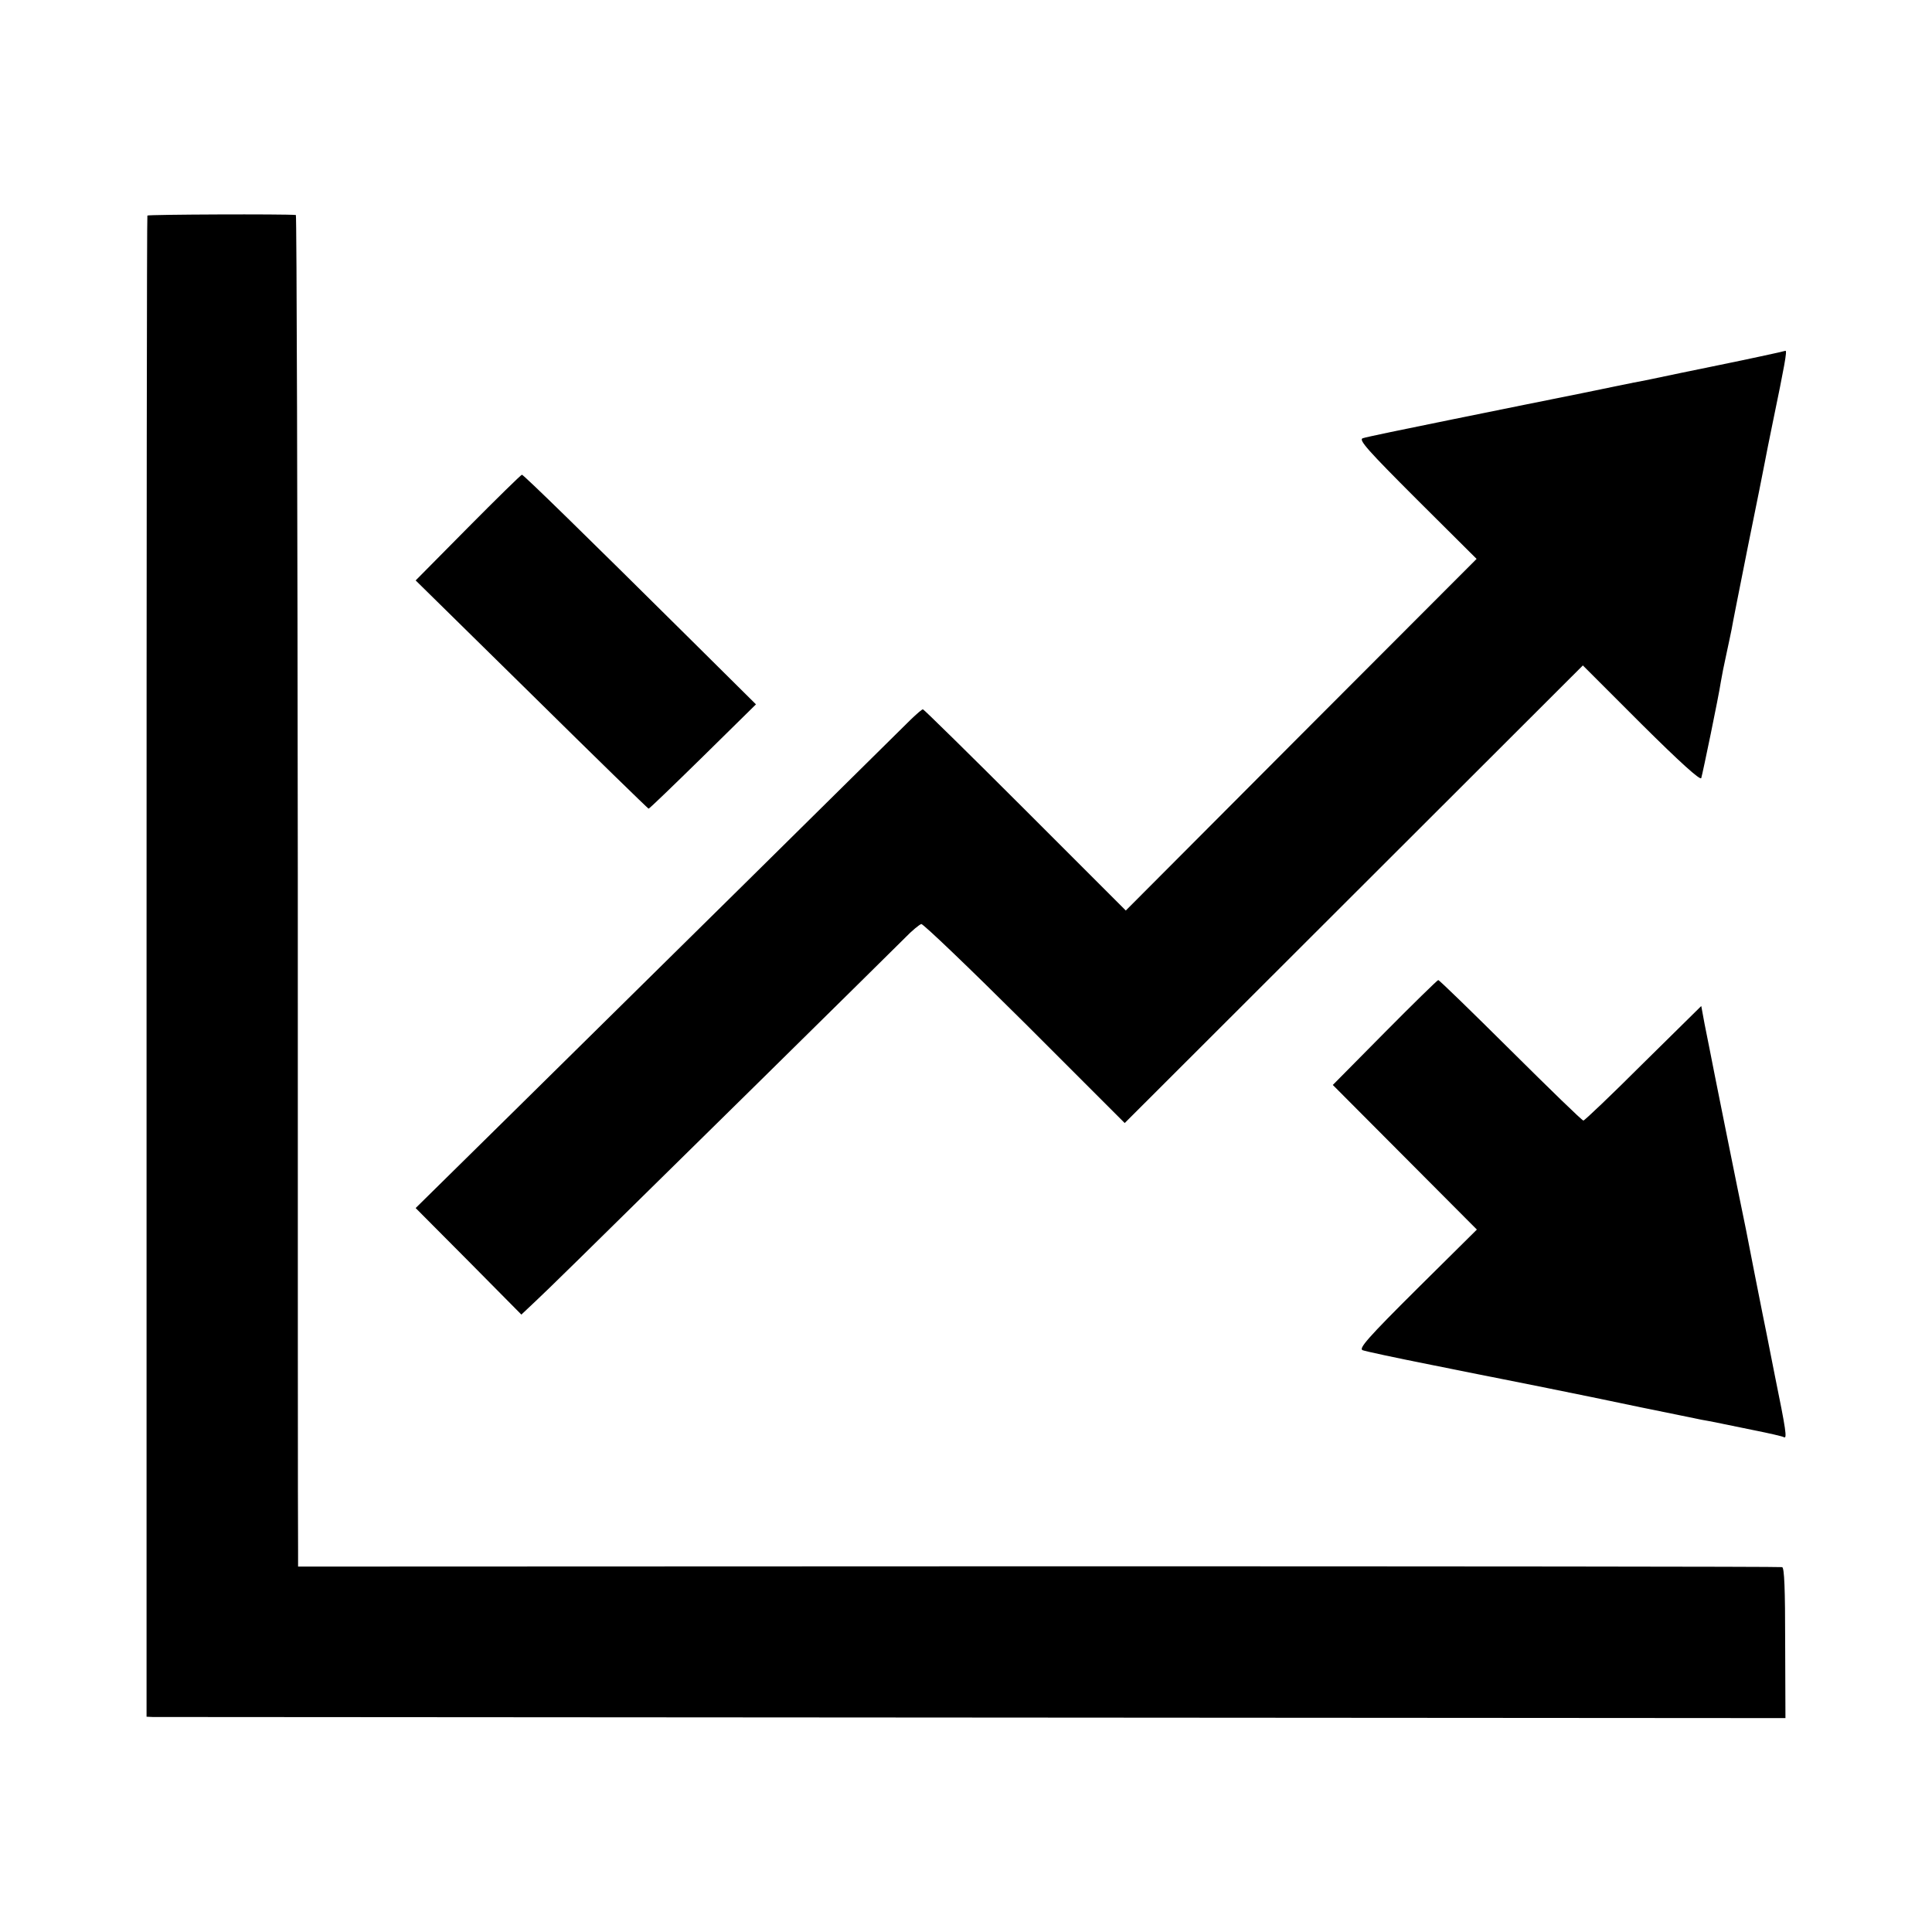
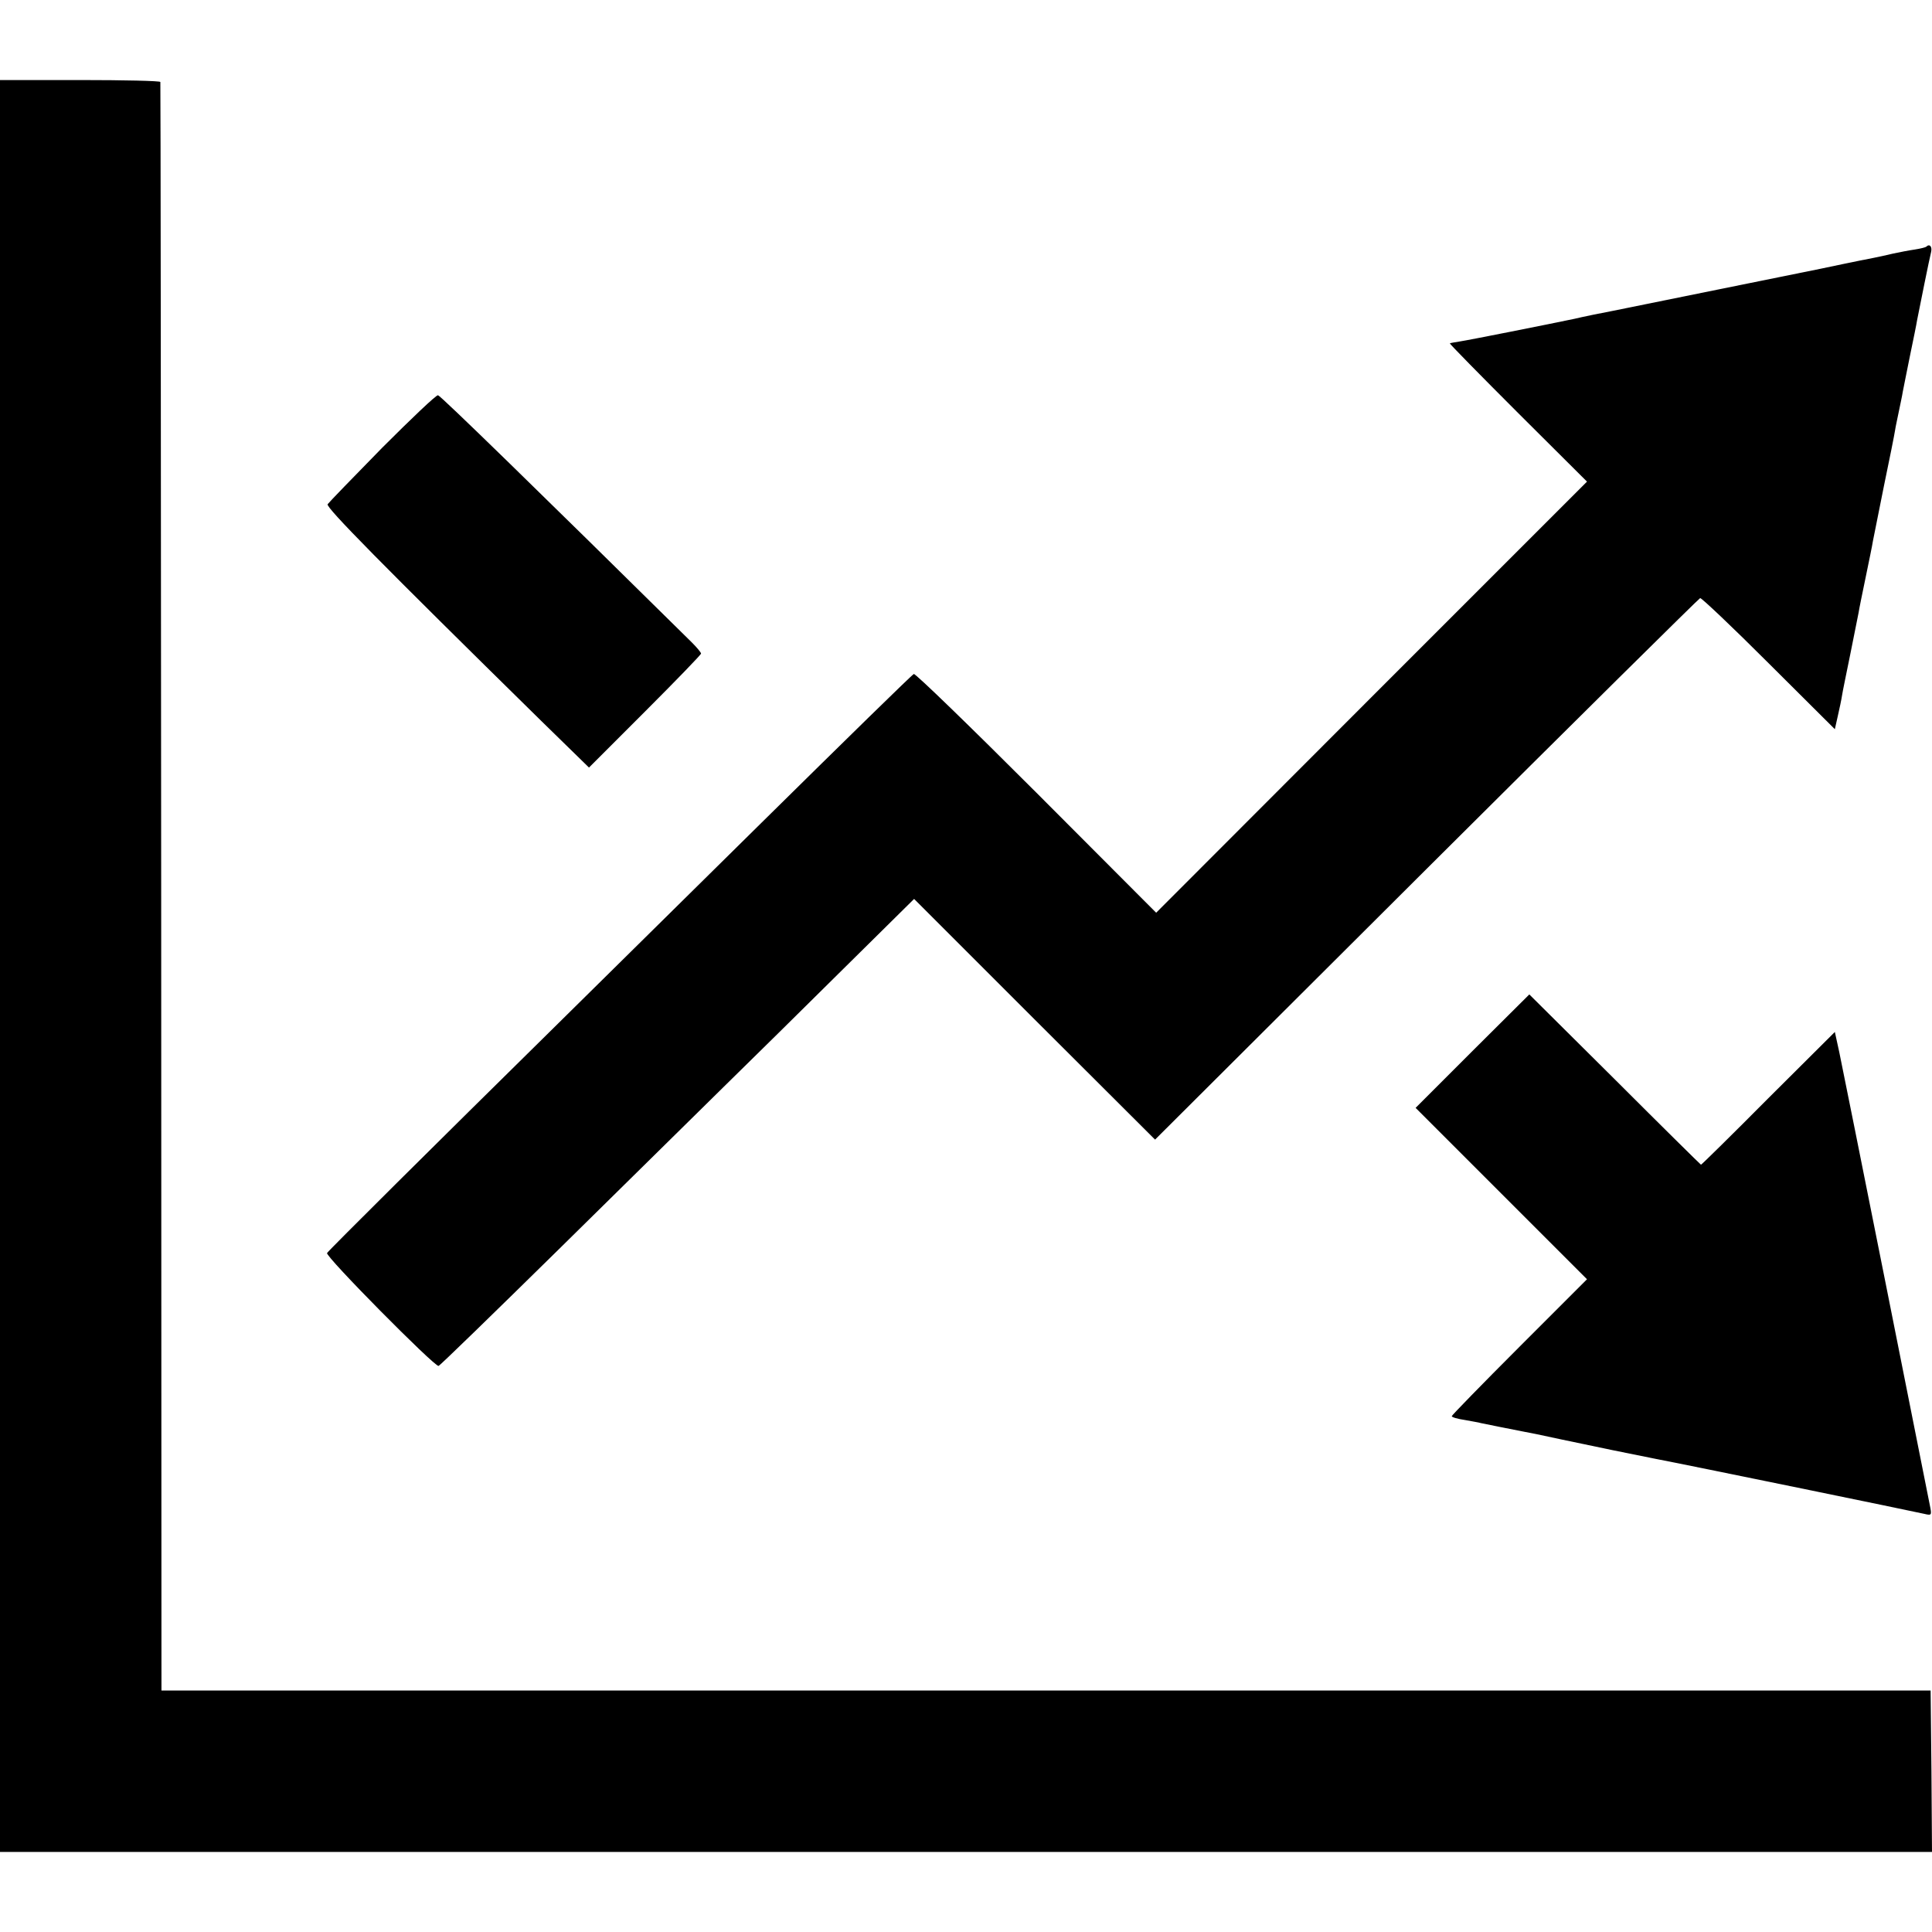
<svg xmlns="http://www.w3.org/2000/svg" version="1.0" width="700pt" height="700pt" viewBox="0 0 700 700" preserveAspectRatio="xMidYMid meet">
  <g transform="translate(0,700) scale(0.1,-0.1)" fill="#000000" stroke="none">
-     <path d="M534 6219 c-2 -3 -3 -1228 -3 -2722 l0 -2717 22 -1 c12 0 1348 -1 2969 -2 l2947 -2 -1 272 c0 197 -3 273 -11 275 -7 2 -1219 3 -2694 3 l-2683 -1 0 60 c-1 34 -1 1135 -1 2449 -1 1313 -4 2387 -7 2388 -39 4 -535 2 -538 -2z" />
-     <path d="M6380 5709 c-47 -10 -98 -21 -114 -24 -16 -3 -95 -20 -175 -36 -80 -17 -157 -33 -171 -35 -14 -3 -99 -20 -190 -39 -91 -18 -302 -61 -470 -95 -168 -34 -313 -64 -323 -68 -15 -6 20 -45 197 -222 l216 -215 -636 -637 -635 -637 -364 364 c-201 201 -368 365 -371 365 -4 0 -23 -17 -44 -37 -55 -55 -1066 -1053 -1458 -1439 l-336 -331 192 -193 191 -193 53 50 c57 54 86 82 807 792 266 262 504 497 530 523 25 26 52 48 59 50 6 2 175 -160 375 -359 l362 -362 830 829 830 829 212 -212 c140 -139 214 -206 217 -196 5 16 63 295 71 349 3 19 12 64 20 100 8 36 16 76 19 90 2 14 29 149 59 300 31 151 58 288 61 304 3 16 16 83 30 150 41 198 52 257 45 255 -2 -1 -42 -10 -89 -20z" />
-     <path d="M1696 5089 l-190 -192 420 -413 c230 -227 421 -413 424 -414 3 0 91 85 197 189 l192 189 -247 245 c-366 363 -595 587 -601 587 -3 0 -91 -86 -195 -191z" />
-     <path d="M5017 3259 l-188 -190 261 -262 261 -262 -217 -215 c-178 -177 -212 -216 -197 -222 10 -4 122 -28 248 -53 127 -26 241 -48 255 -51 14 -3 90 -18 170 -34 80 -16 231 -47 335 -69 105 -21 204 -42 220 -45 35 -6 53 -10 190 -38 55 -11 103 -22 108 -25 13 -8 8 25 -33 226 -21 108 -41 207 -44 221 -5 25 -53 267 -60 305 -30 144 -124 612 -132 655 -3 14 -11 54 -18 90 l-12 65 -210 -207 c-115 -115 -213 -208 -217 -208 -5 0 -123 115 -264 255 -141 140 -259 255 -262 254 -3 0 -91 -86 -194 -190z" />
+     <path d="M0 3500 l0 -3210 3500 0 3500 0 -2 292 -3 293 -3205 0 -3205 0 -1 2910 c-1 1601 -2 2913 -3 2918 -1 4 -131 7 -291 7 l-290 0 0 -3210z" />
+     <path d="M6979 6106 c-2 -2 -21 -7 -41 -10 -21 -3 -57 -10 -80 -15 -24 -6 -54 -12 -68 -15 -58 -11 -176 -36 -195 -40 -18 -4 -698 -141 -750 -152 -28 -5 -116 -23 -140 -29 -90 -19 -387 -78 -415 -82 -19 -3 -36 -6 -37 -7 -2 -1 110 -115 247 -252 l250 -249 -781 -781 -780 -781 -434 435 c-239 239 -438 432 -444 430 -5 -1 -253 -244 -551 -538 -298 -294 -644 -636 -770 -760 -396 -390 -799 -790 -805 -800 -7 -12 390 -413 404 -409 6 2 200 191 432 419 232 228 501 494 599 590 98 96 294 289 435 429 l257 254 436 -436 437 -436 983 980 c541 539 988 981 992 982 5 1 117 -105 248 -236 l240 -239 11 49 c6 26 13 59 15 73 2 14 16 81 30 150 14 69 27 136 30 150 2 14 14 72 26 130 12 58 24 116 26 130 3 14 21 104 40 200 20 96 38 186 40 200 2 14 9 45 14 70 5 25 12 56 14 70 3 14 14 72 26 130 12 58 24 116 26 130 9 46 45 225 51 248 4 19 -6 30 -18 18z" />
+     <path d="M1385 5378 c-104 -106 -193 -198 -198 -205 -7 -11 195 -216 773 -784 l174 -170 203 203 c112 112 203 206 203 210 0 4 -15 22 -33 40 -546 539 -910 894 -920 896 -7 1 -97 -85 -202 -190z" />
+     <path d="M5335 3192 l-206 -206 311 -311 310 -310 -245 -245 c-135 -135 -245 -248 -245 -251 0 -4 21 -10 48 -14 26 -5 52 -9 57 -11 14 -3 113 -23 150 -30 17 -3 82 -16 145 -30 103 -22 273 -57 340 -70 101 -19 943 -192 972 -199 25 -6 27 -5 22 22 -11 58 -315 1581 -330 1651 l-16 73 -241 -240 c-132 -133 -242 -241 -244 -241 -1 0 -142 139 -312 309 l-310 308 -206 -205z" />
  </g>
</svg>
